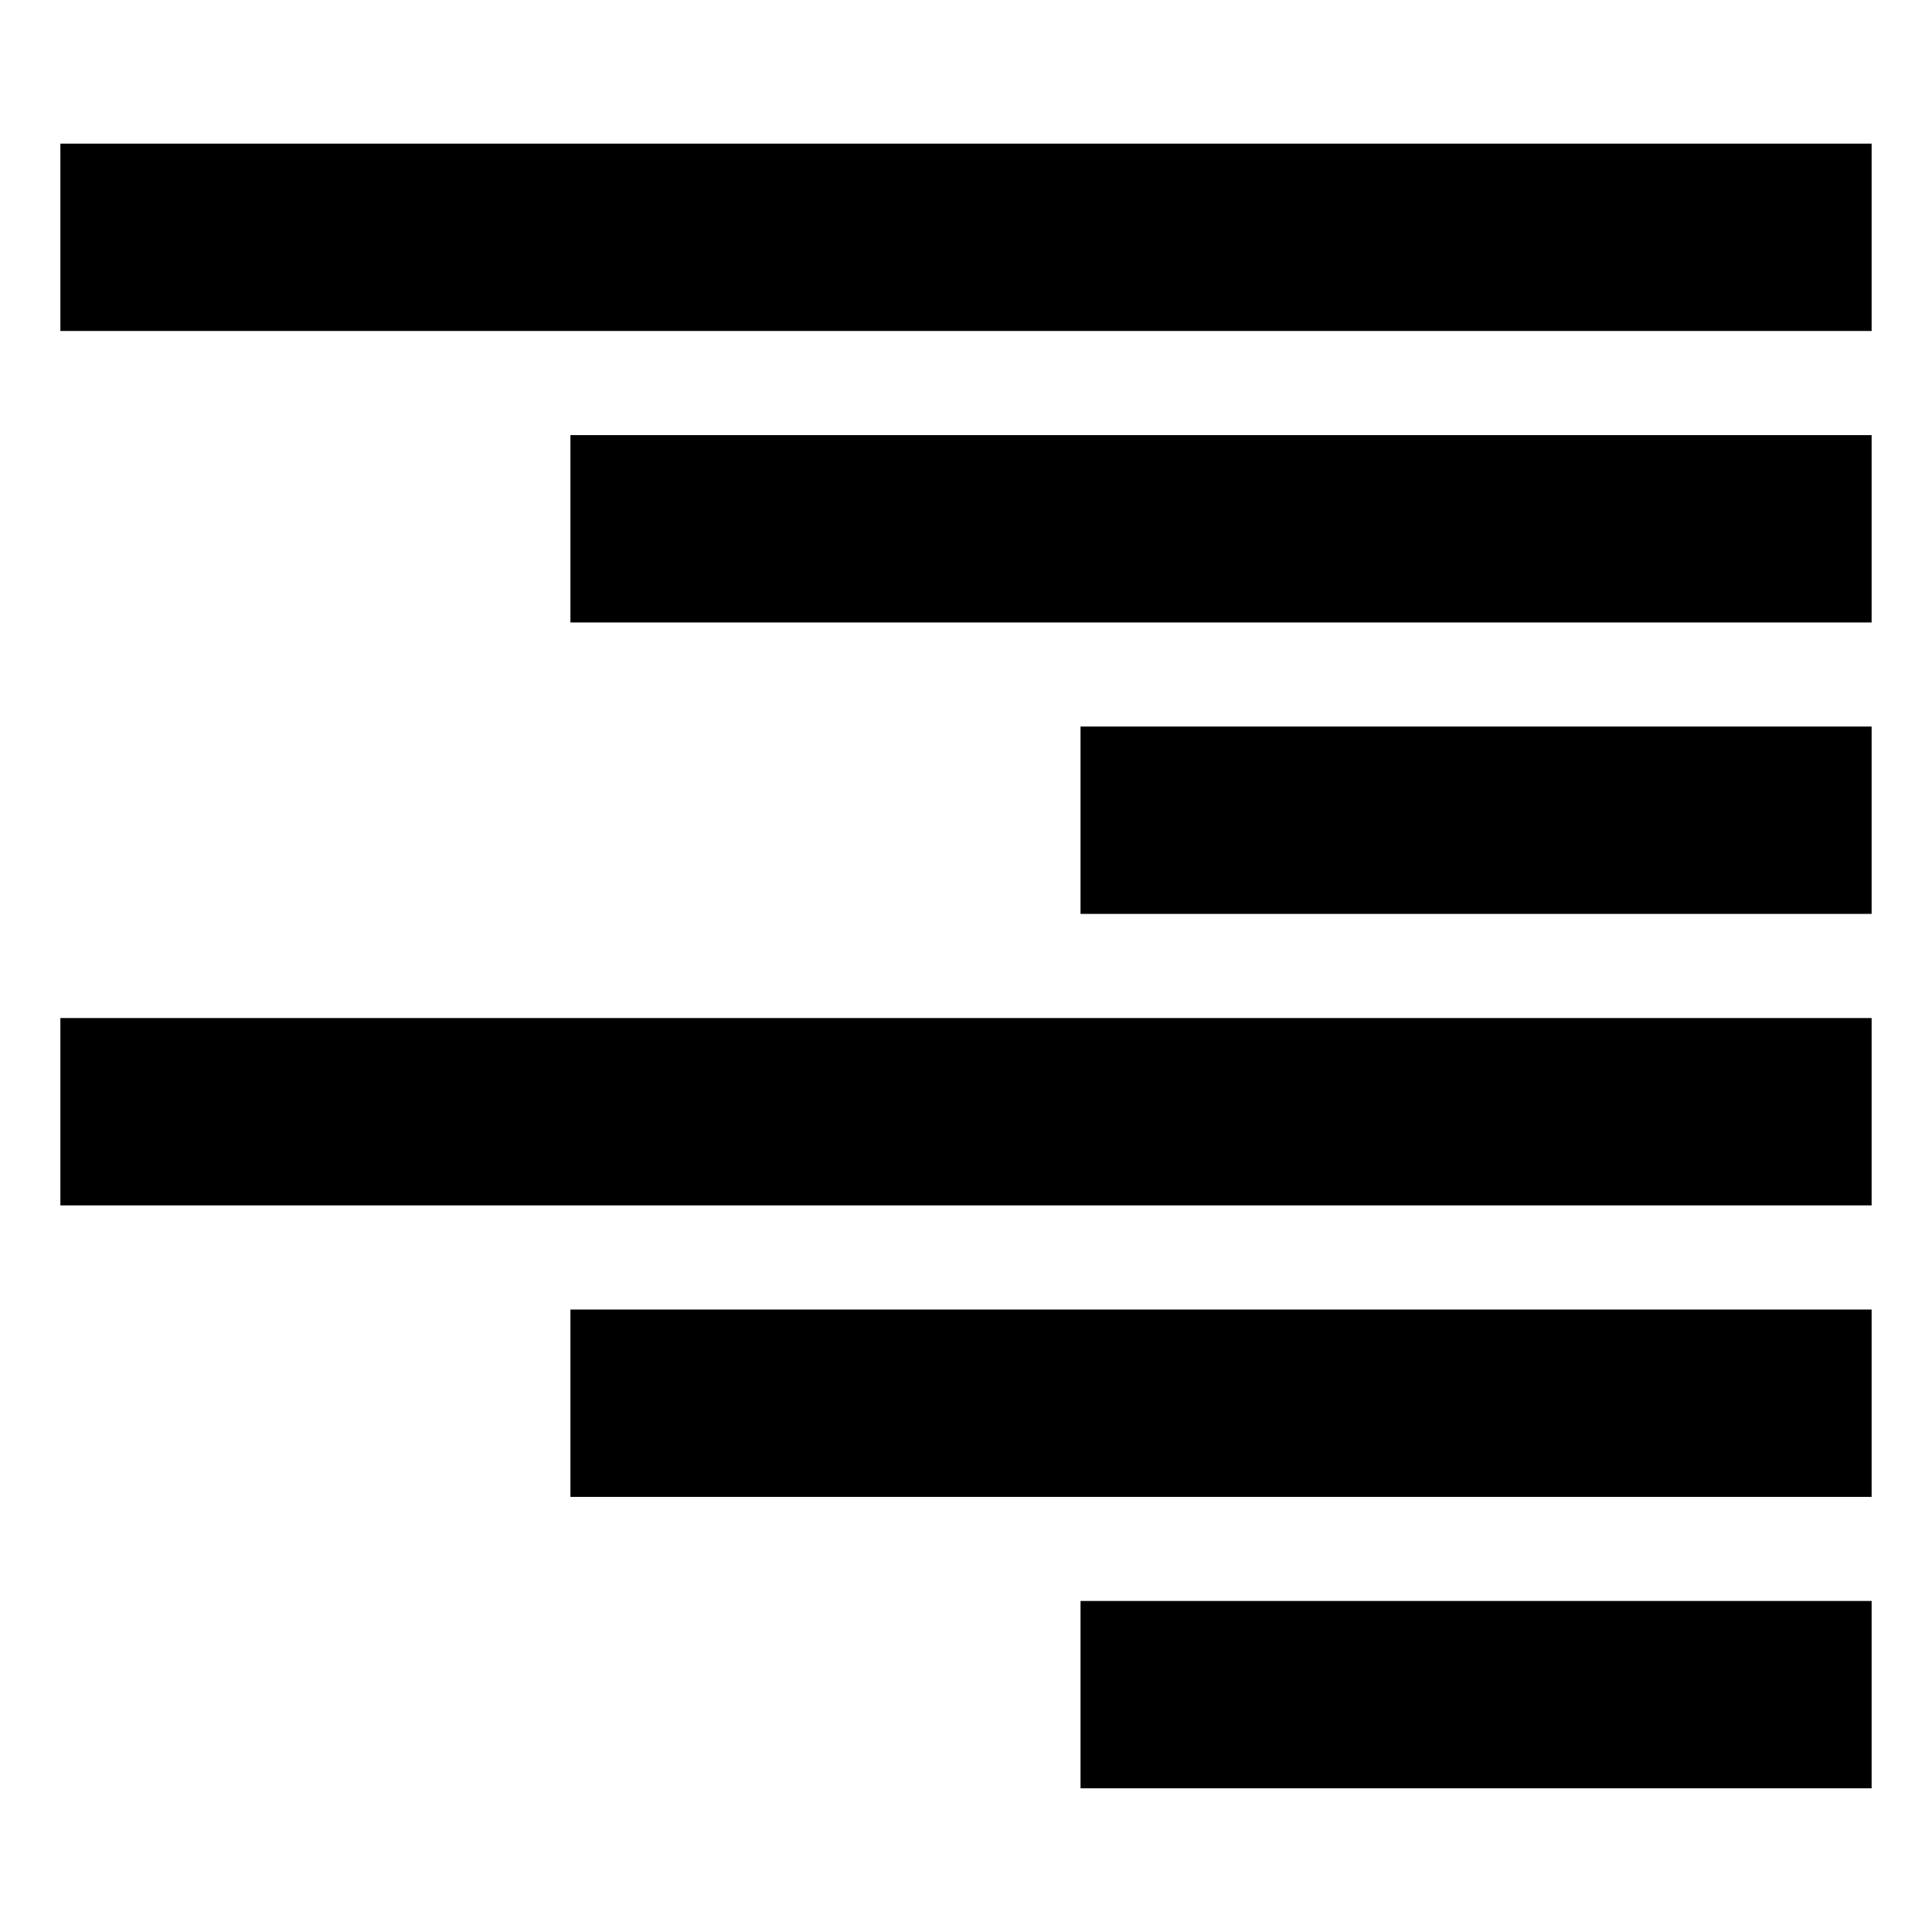
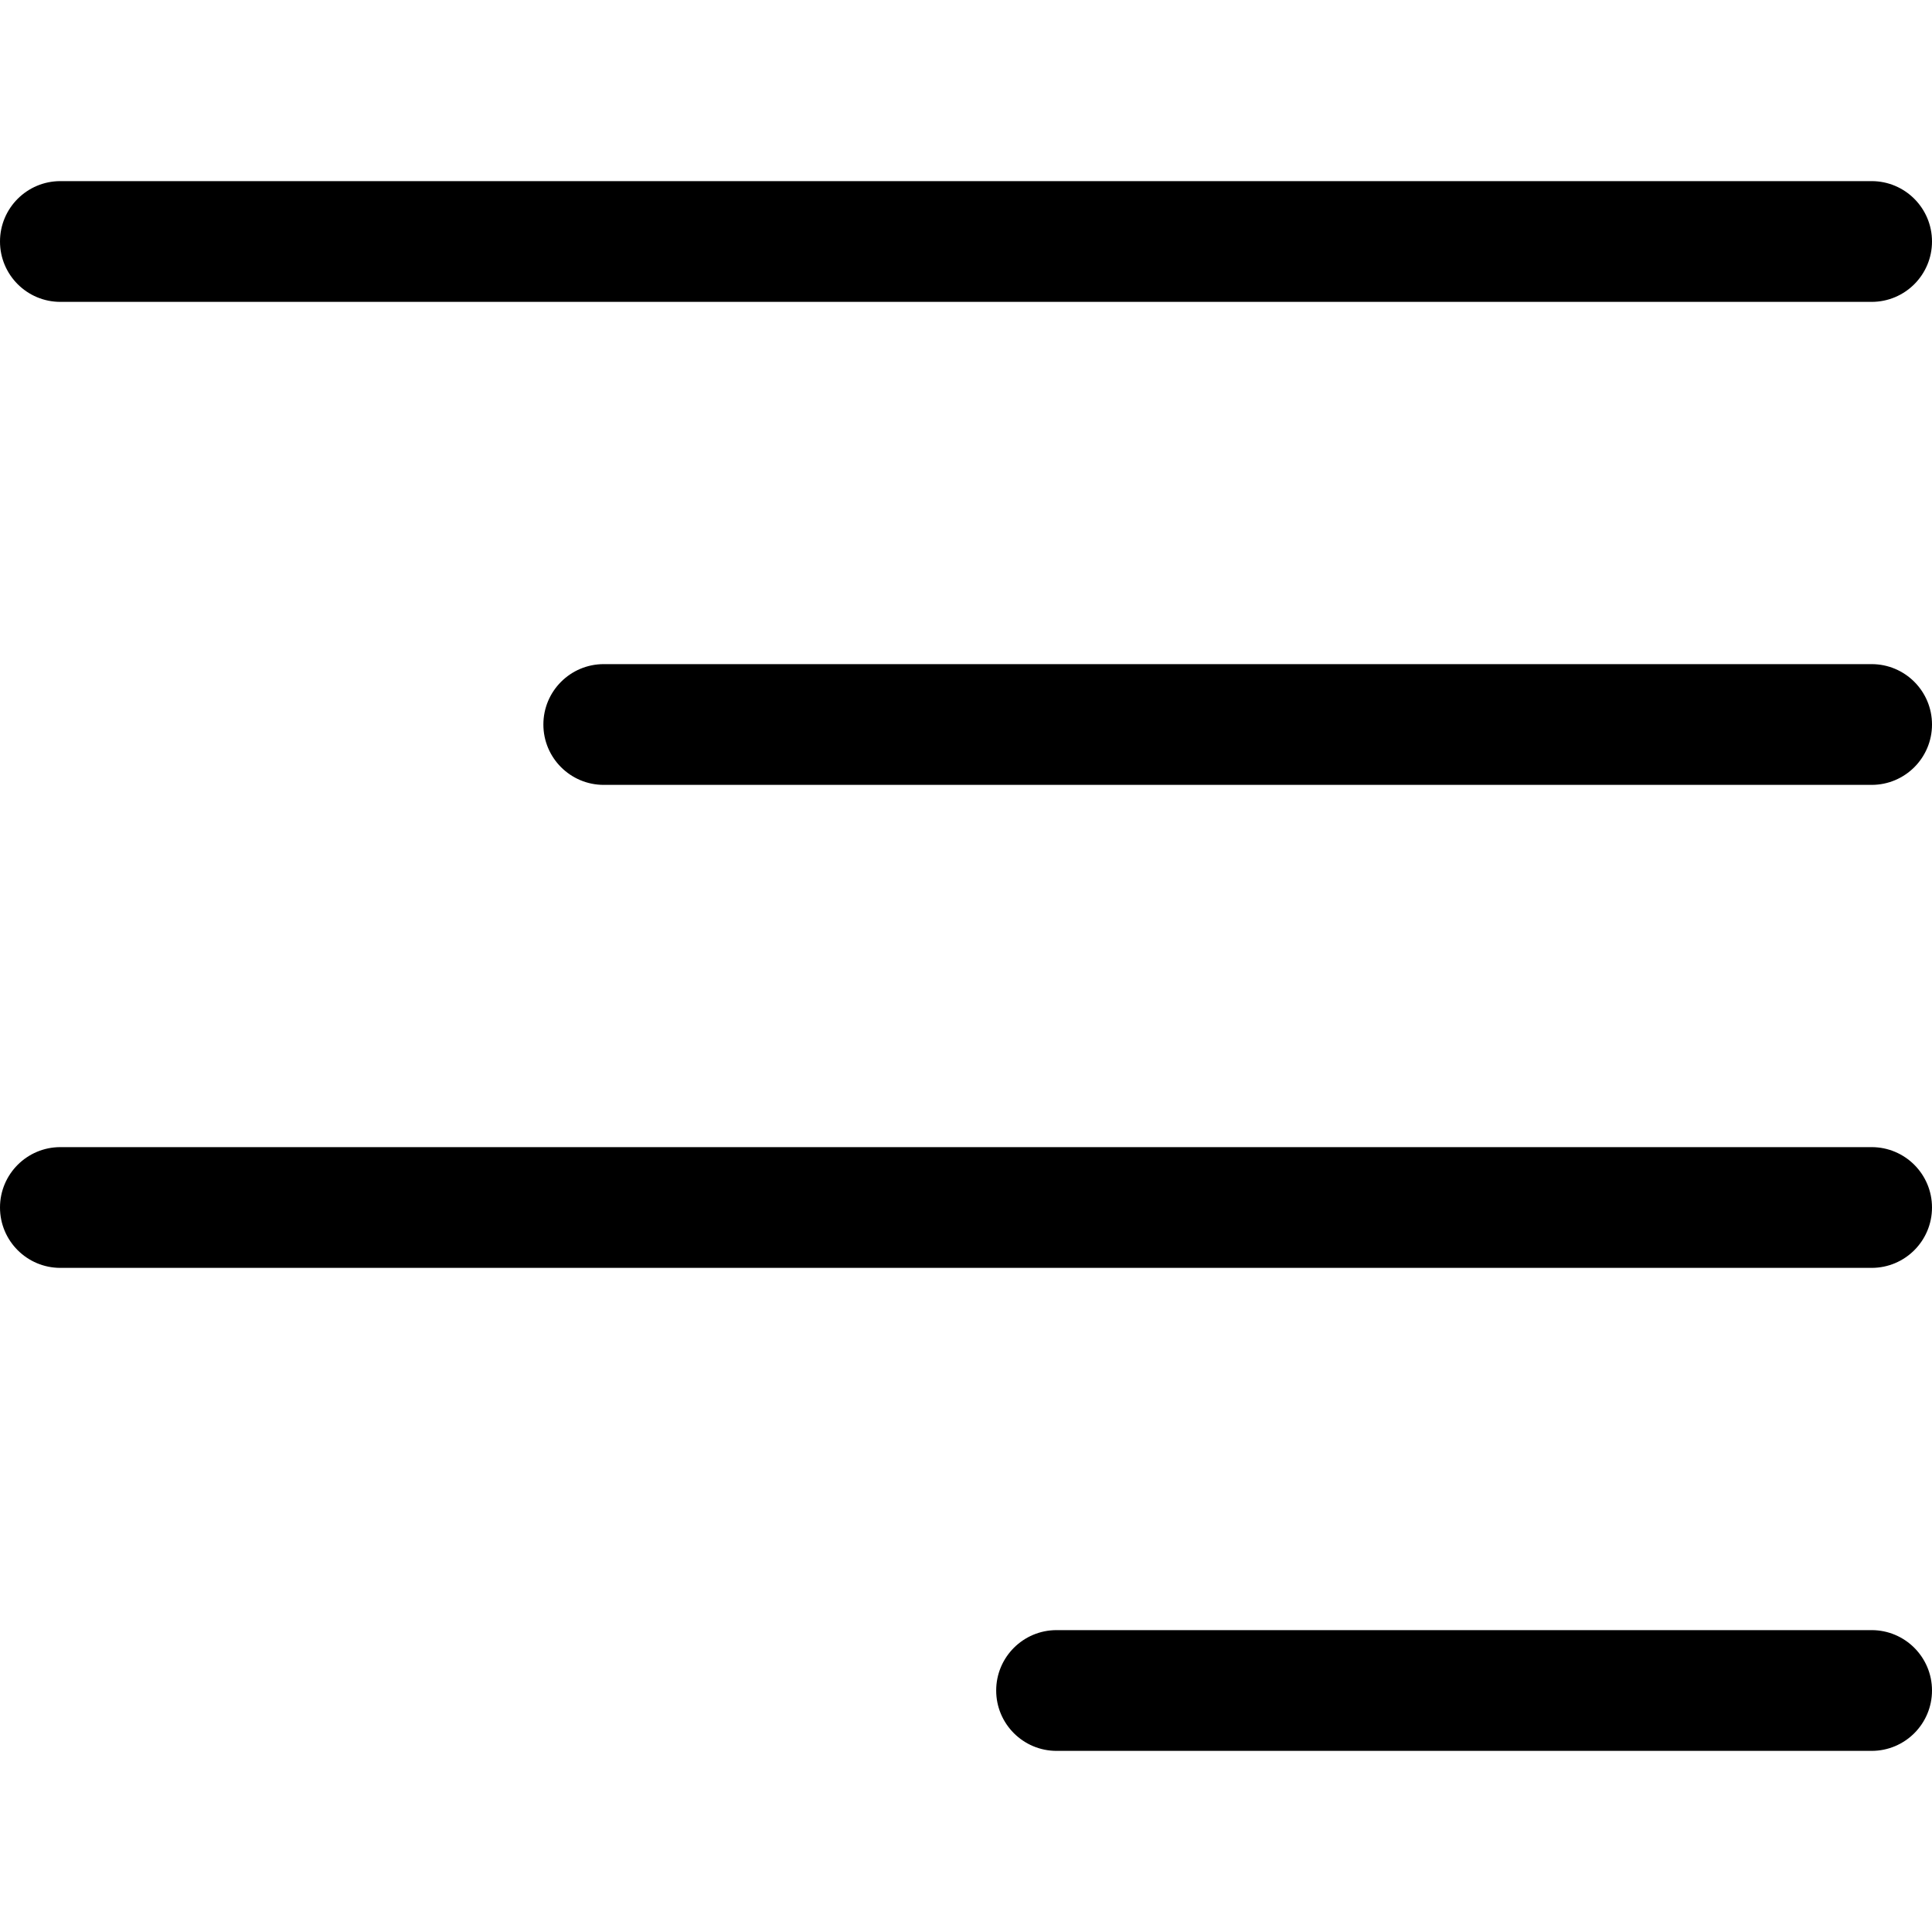
- <svg xmlns="http://www.w3.org/2000/svg" id="Layer_2" height="512" viewBox="0 0 32 32" width="512" data-name="Layer 2">
-   <path d="m1 2.379h30v3.103h-30z" />
-   <path d="m9.448 7.207h21.552v3.103h-21.552z" />
-   <path d="m17.897 12.034h13.103v3.103h-13.103z" />
-   <path d="m1 16.862h30v3.103h-30z" />
-   <path d="m9.448 21.69h21.552v3.103h-21.552z" />
-   <path d="m17.897 26.517h13.103v3.103h-13.103z" />
+ <svg xmlns="http://www.w3.org/2000/svg" version="1.1" id="Capa_1" x="0px" y="0px" viewBox="0 0 334.367 334.367" style="enable-background:new 0 0 334.367 334.367;" xml:space="preserve">
+   <g>
+     <g>
+       <g>
+         <path d="M10.449,52.245h313.469c5.771,0,10.449-4.678,10.449-10.449s-4.678-10.449-10.449-10.449H10.449     C4.678,31.347,0,36.025,0,41.796S4.678,52.245,10.449,52.245z" />
+         <path d="M323.918,114.939H104.49c-5.771,0-10.449,4.678-10.449,10.449c0,5.771,4.678,10.449,10.449,10.449h219.429     c5.771,0,10.449-4.678,10.449-10.449C334.367,119.617,329.689,114.939,323.918,114.939z" />
+         <path d="M323.918,198.531H10.449C4.678,198.531,0,203.209,0,208.98s4.678,10.449,10.449,10.449h313.469     c5.771,0,10.449-4.678,10.449-10.449S329.689,198.531,323.918,198.531z" />
+         <path d="M323.918,282.122H182.857c-5.771,0-10.449,4.678-10.449,10.449s4.678,10.449,10.449,10.449h141.061     c5.771,0,10.449-4.678,10.449-10.449S329.689,282.122,323.918,282.122z" />
+       </g>
+     </g>
+   </g>
+   <g>
+ </g>
+   <g>
+ </g>
+   <g>
+ </g>
+   <g>
+ </g>
+   <g>
+ </g>
+   <g>
+ </g>
+   <g>
+ </g>
+   <g>
+ </g>
+   <g>
+ </g>
+   <g>
+ </g>
+   <g>
+ </g>
+   <g>
+ </g>
+   <g>
+ </g>
+   <g>
+ </g>
+   <g>
+ </g>
</svg>
